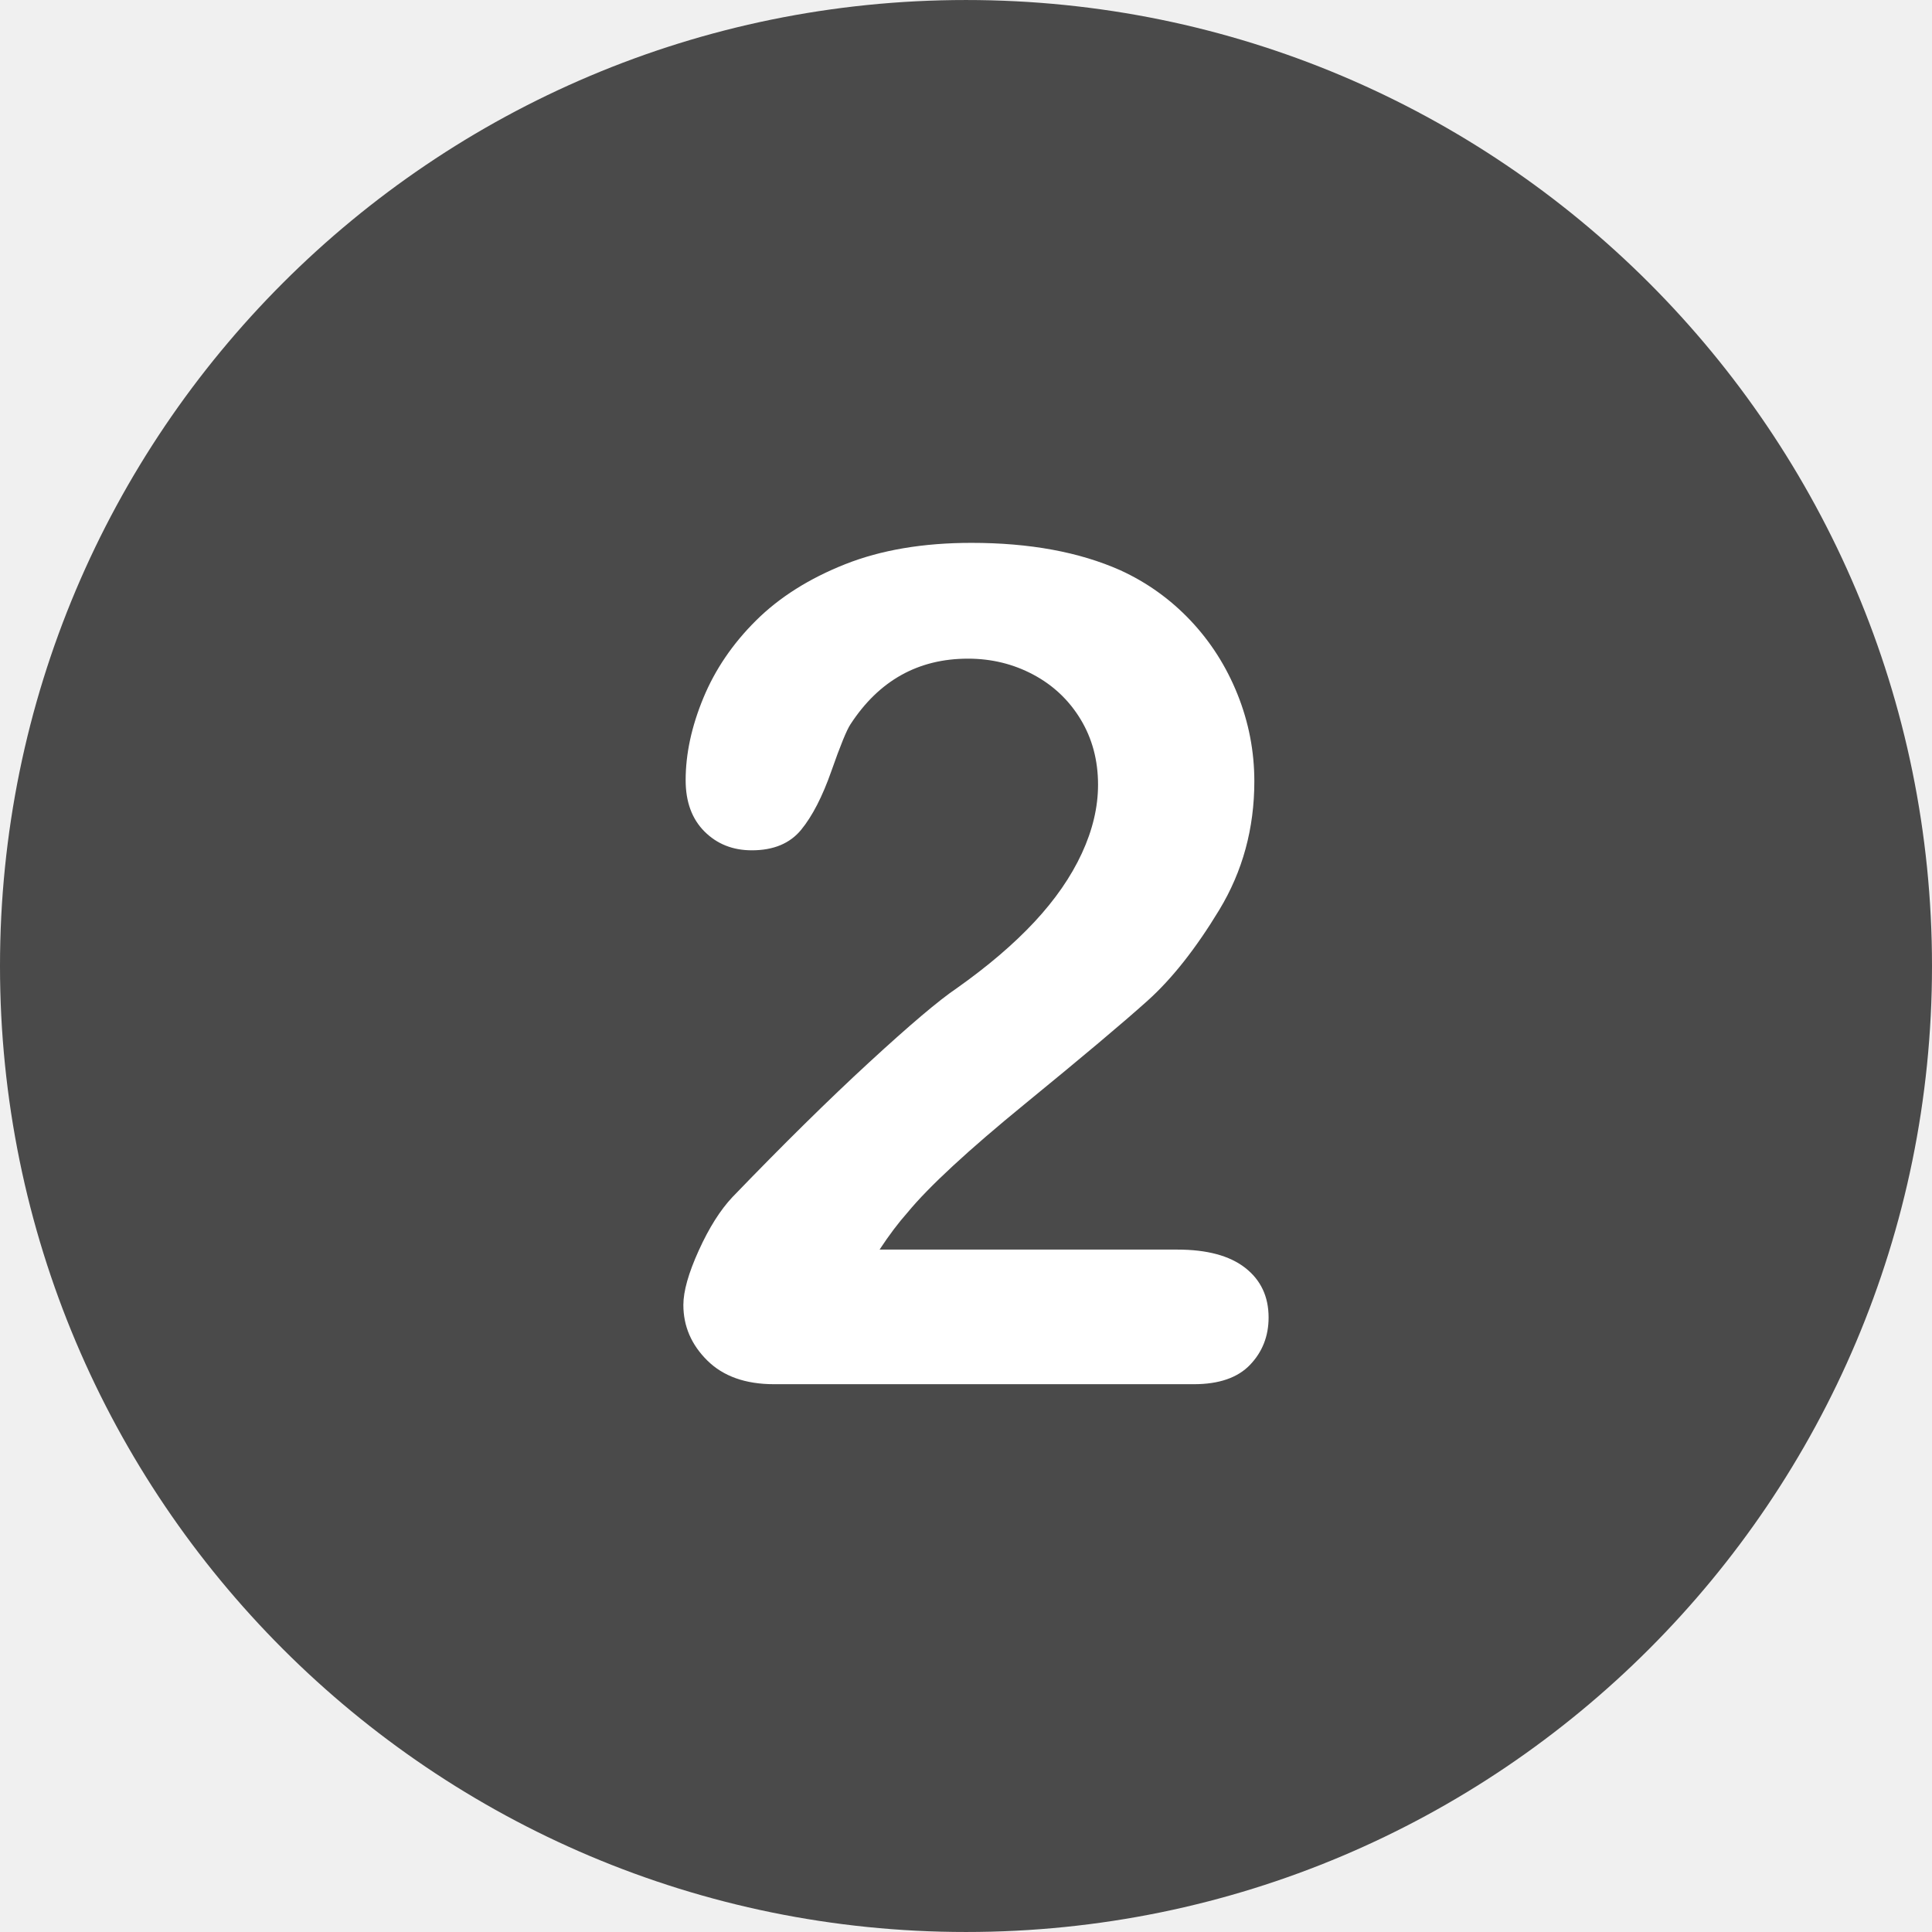
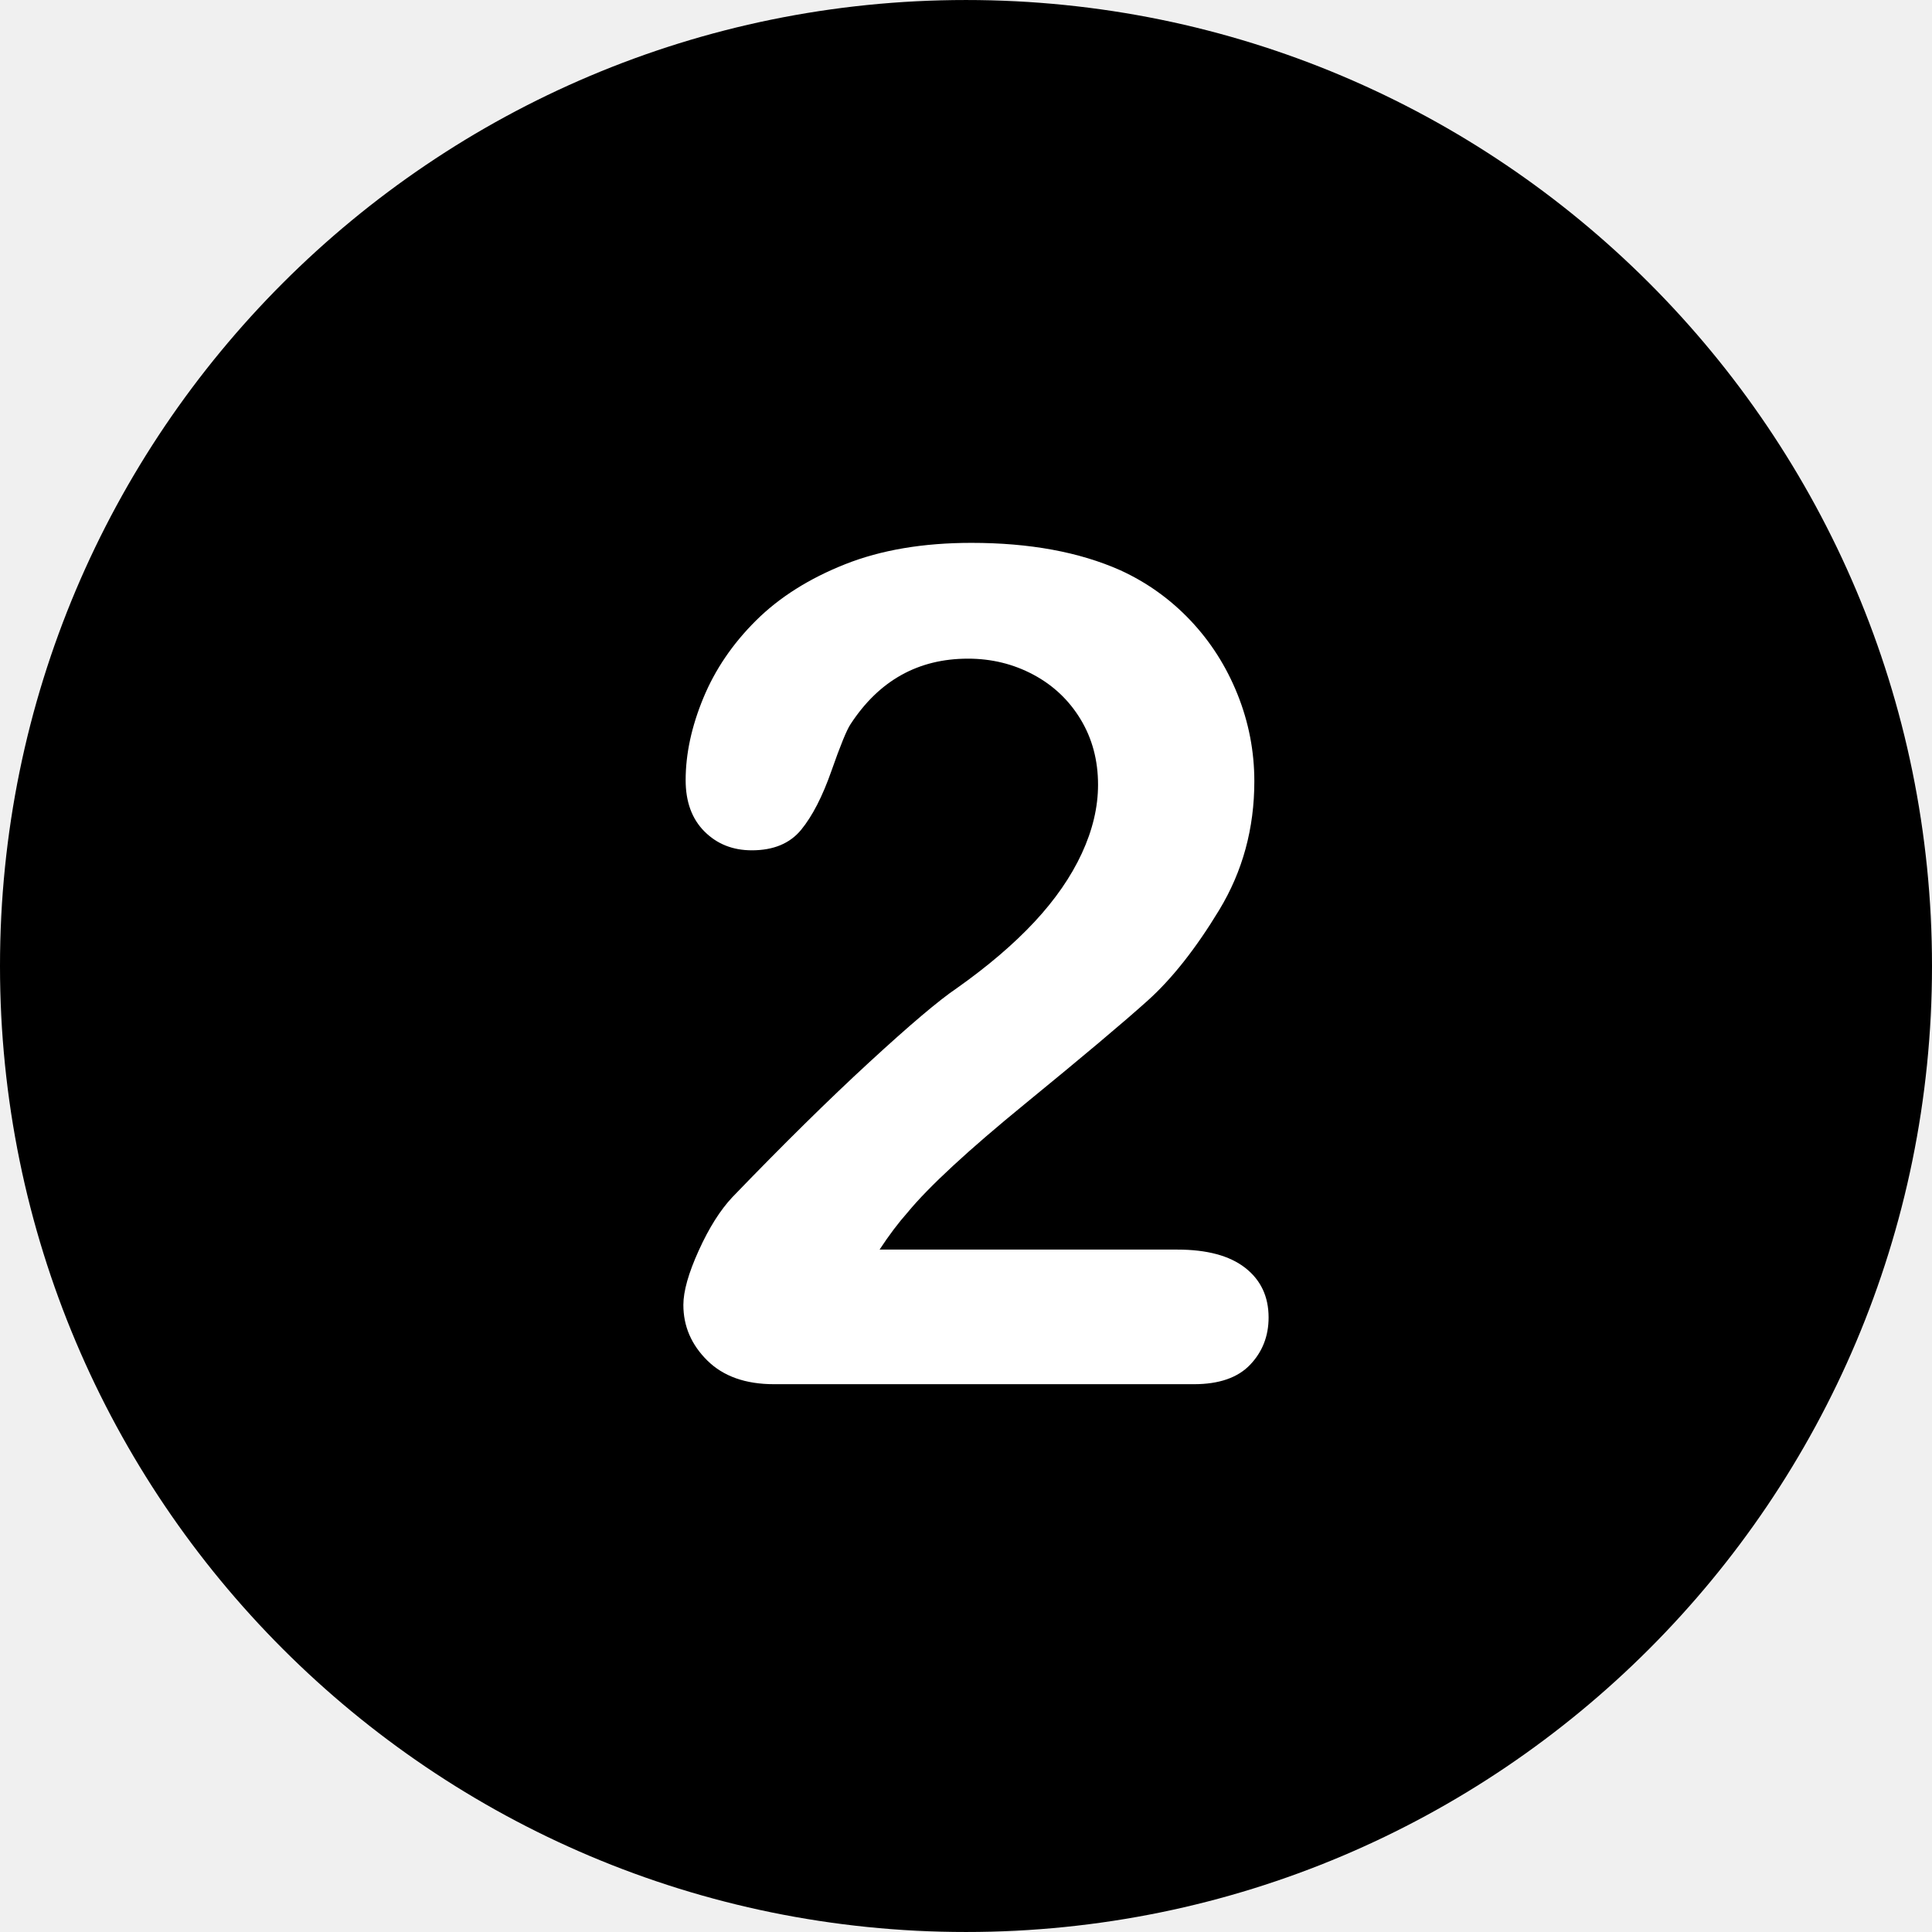
<svg xmlns="http://www.w3.org/2000/svg" version="1.1" id="Layer_1" x="0px" y="0px" viewBox="0 0 496.158 496.158" style="enable-background:new 0 0 496.158 496.158;" xml:space="preserve">
-   <path style="fill:rgb(74, 74, 74);" d="M248.082,0.003C111.07,0.003,0,111.061,0,248.085c0,137,111.07,248.07,248.082,248.07  c137.006,0,248.076-111.07,248.076-248.07C496.158,111.061,385.088,0.003,248.082,0.003z" />
+   <path style="fill:#000" d="M248.082,0.003C111.07,0.003,0,111.061,0,248.085c0,137,111.07,248.07,248.082,248.07  c137.006,0,248.076-111.07,248.076-248.07C496.158,111.061,385.088,0.003,248.082,0.003z" />
  <path style="fill:#FFFFFF;" d="M319.783,325.595c-4.005-3.124-9.814-4.688-17.432-4.688h-76.465c2.44-3.71,4.834-6.885,7.178-9.521  c5.468-6.64,15.55-15.967,30.249-27.979c14.696-12.012,25.17-20.824,31.421-26.44c6.249-5.614,12.378-13.378,18.384-23.291  c6.006-9.911,9.009-20.922,9.009-33.032c0-7.713-1.442-15.161-4.321-22.339c-2.882-7.178-6.91-13.5-12.085-18.97  c-5.177-5.468-11.183-9.764-18.018-12.891c-10.547-4.688-23.291-7.031-38.232-7.031c-12.403,0-23.218,1.831-32.446,5.493  s-16.846,8.473-22.852,14.429c-6.006,5.958-10.524,12.598-13.55,19.922c-3.028,7.324-4.541,14.355-4.541,21.094  c0,5.566,1.611,9.961,4.834,13.184s7.274,4.834,12.158,4.834c5.566,0,9.789-1.758,12.671-5.273  c2.879-3.516,5.468-8.544,7.764-15.088c2.293-6.542,3.93-10.547,4.907-12.012c7.324-11.229,17.381-16.846,30.176-16.846  c6.054,0,11.646,1.369,16.772,4.102c5.127,2.735,9.178,6.569,12.158,11.499c2.978,4.933,4.468,10.524,4.468,16.772  c0,5.763-1.392,11.646-4.175,17.651s-6.837,11.865-12.158,17.578c-5.324,5.713-11.989,11.403-19.995,17.065  c-4.493,3.028-11.964,9.352-22.412,18.97c-10.451,9.62-22.169,21.167-35.156,34.644c-3.126,3.321-6.006,7.887-8.643,13.696  c-2.637,5.812-3.955,10.474-3.955,13.989c0,5.47,2.051,10.231,6.152,14.282c4.102,4.054,9.814,6.079,17.139,6.079H306.6  c6.445,0,11.254-1.659,14.429-4.98c3.172-3.319,4.761-7.372,4.761-12.158C325.789,332.97,323.786,328.722,319.783,325.595z" />
  <g>
</g>
  <g>
</g>
  <g>
</g>
  <g>
</g>
  <g>
</g>
  <g>
</g>
  <g>
</g>
  <g>
</g>
  <g>
</g>
  <g>
</g>
  <g>
</g>
  <g>
</g>
  <g>
</g>
  <g>
</g>
  <g>
</g>
</svg>
